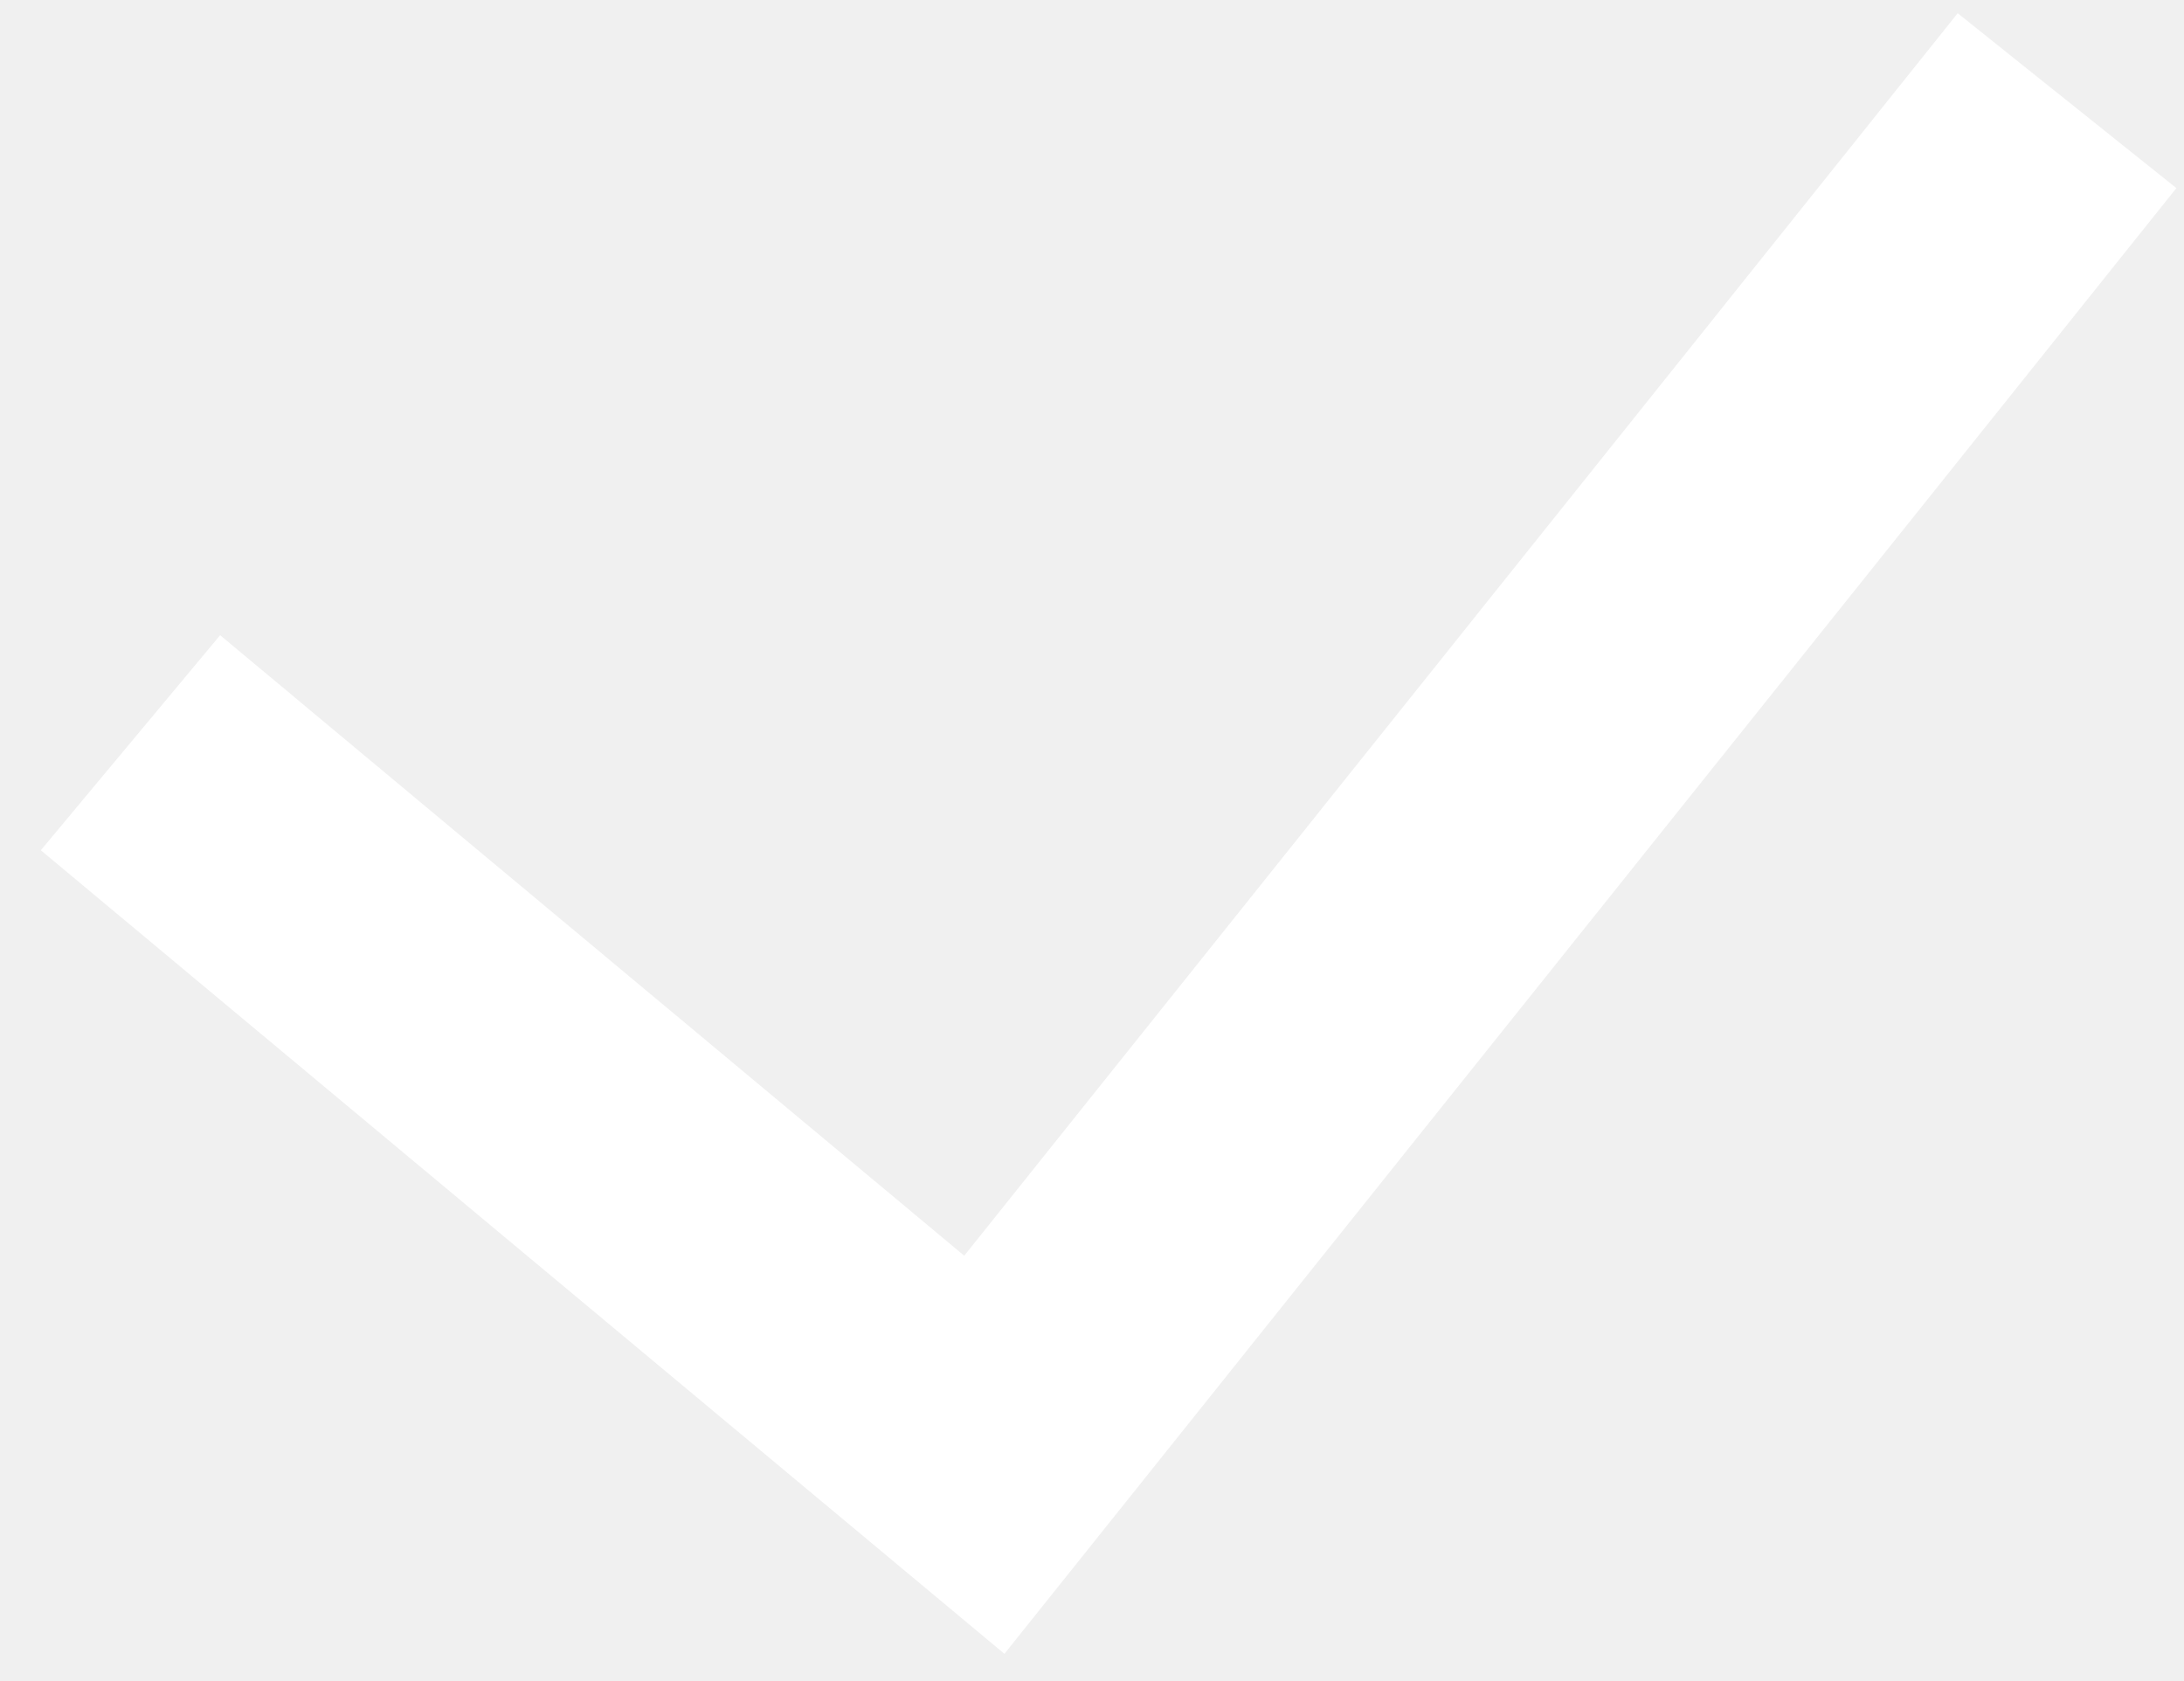
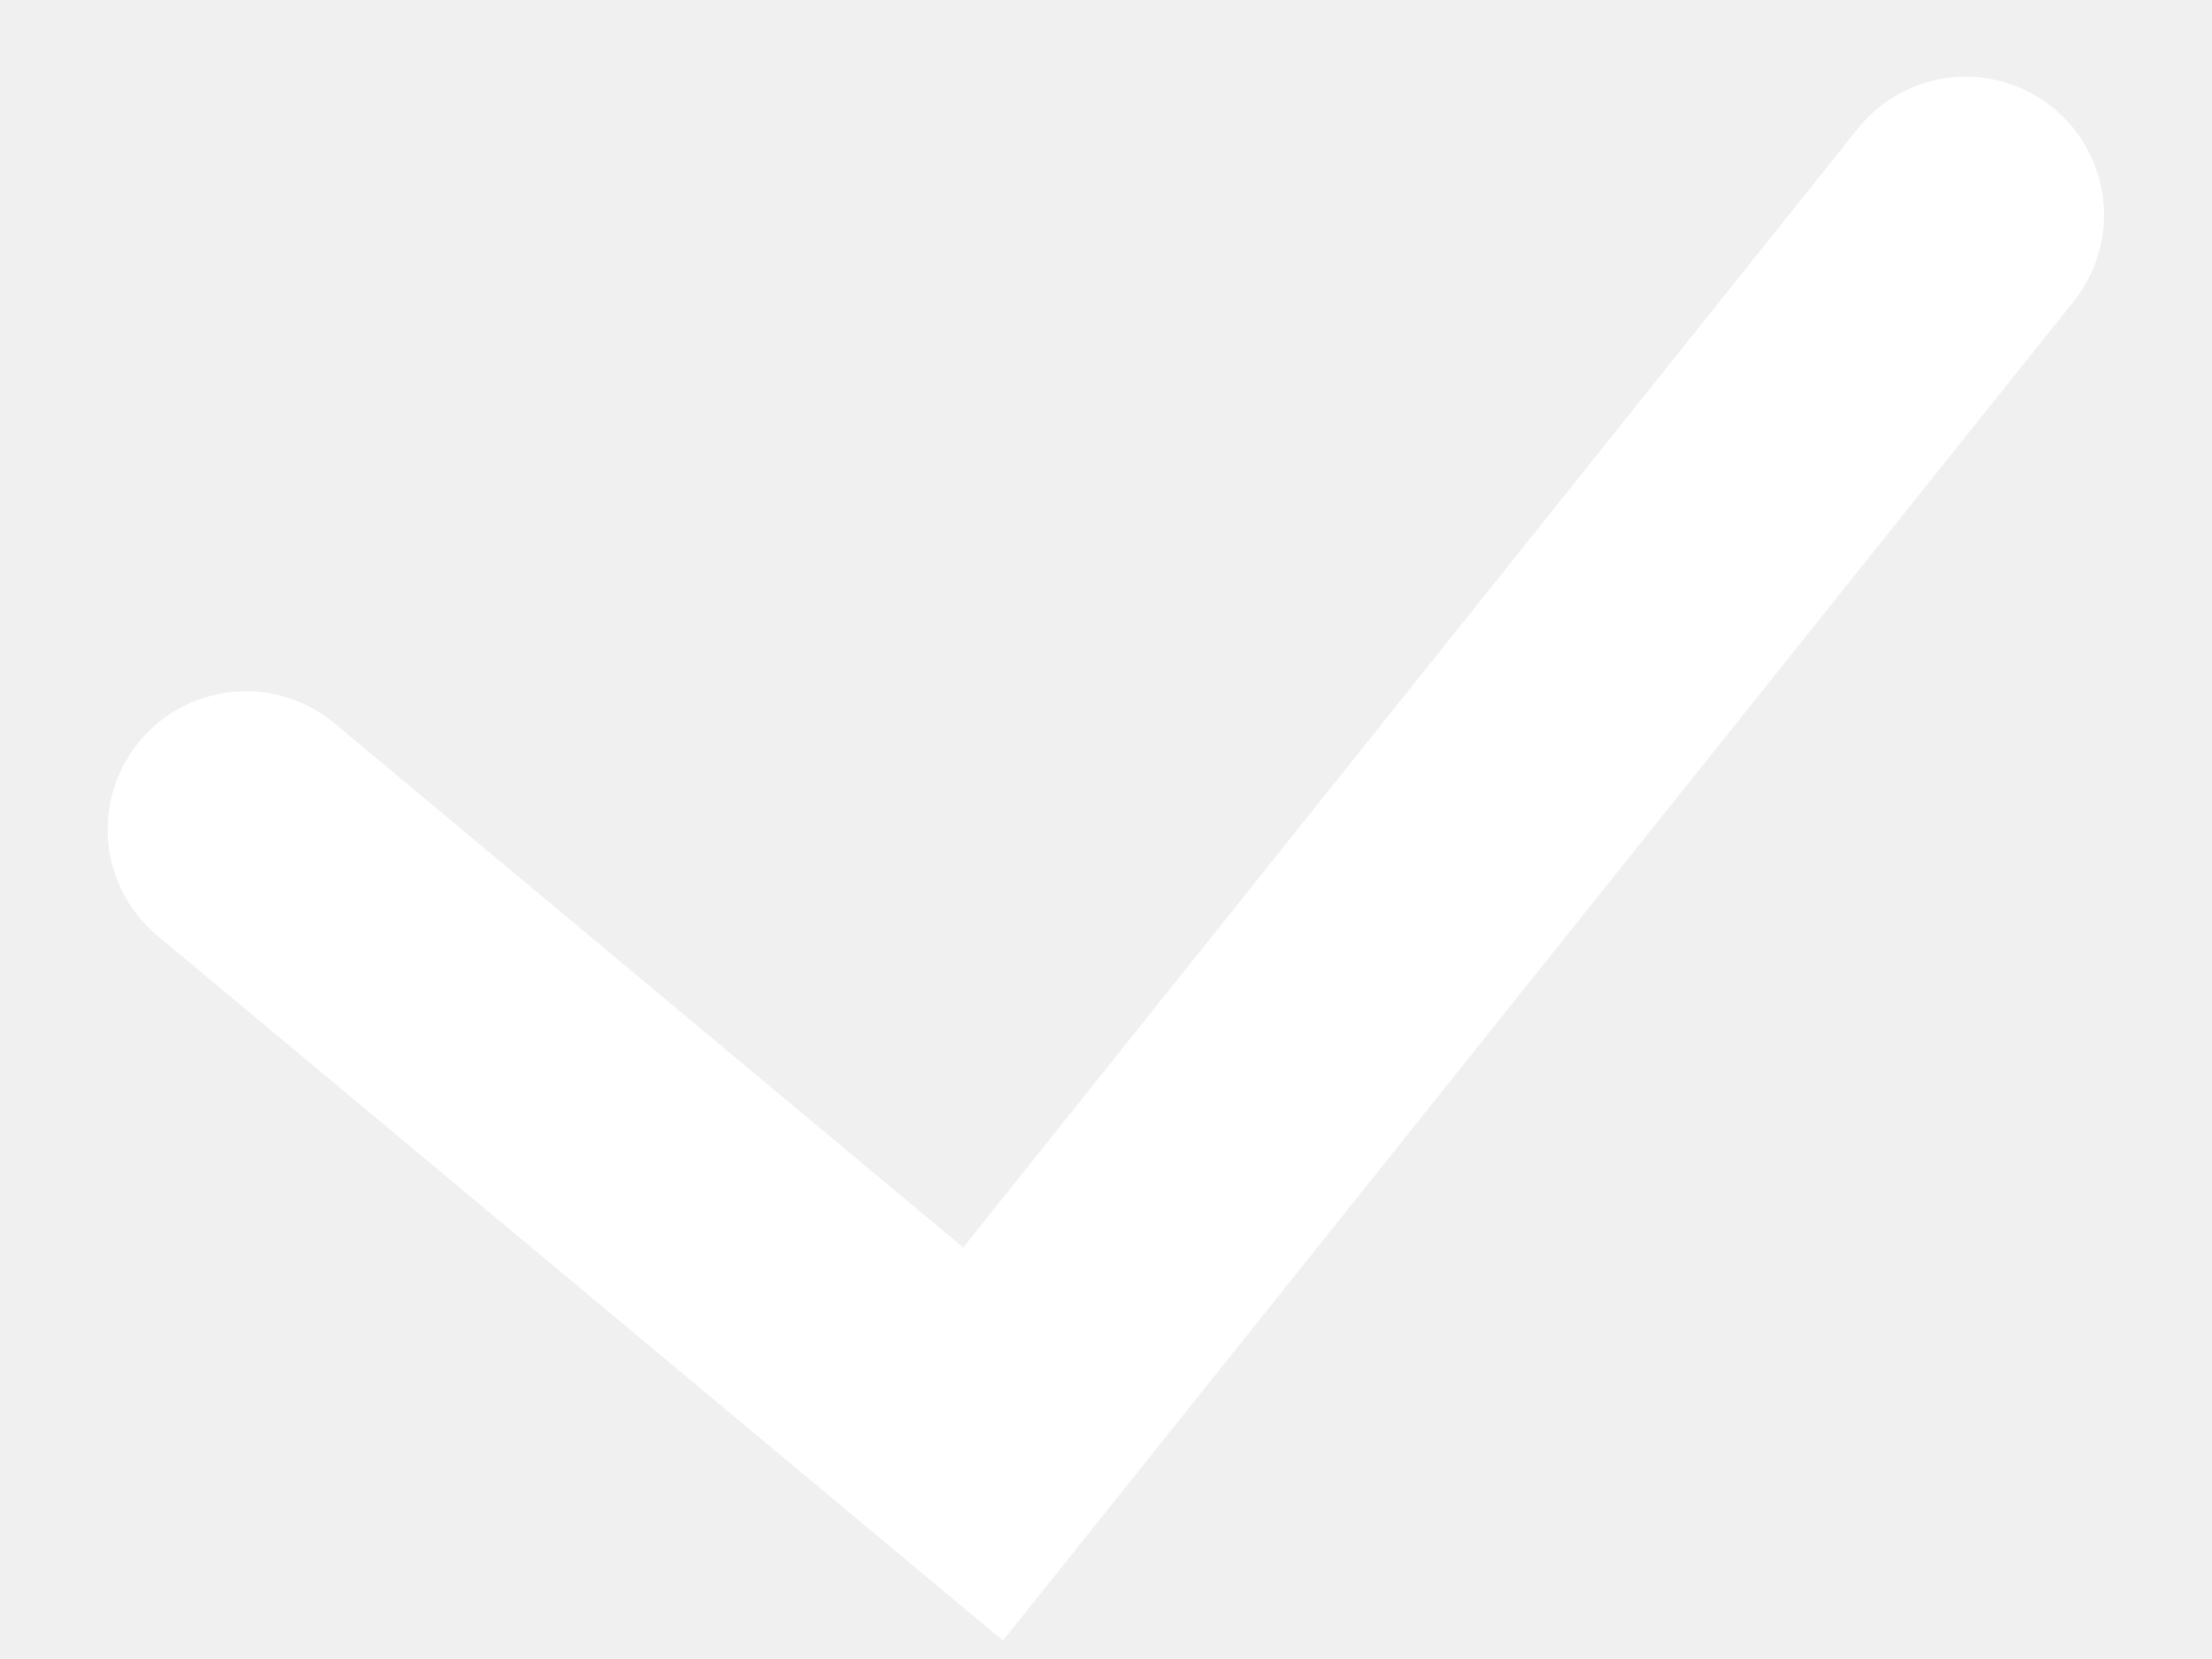
- <svg xmlns="http://www.w3.org/2000/svg" id="body_1" width="13" height="10">
-   <g transform="matrix(0.8333334 0 0 0.8333334 0.2500002 -0)">
-     <path d="M1.4 5.945L6.731 10.39L13.84 1.5" stroke="#FFFFFF" stroke-width="2" stroke-linecap="square" fill="none" />
-   </g>
+ <svg xmlns="http://www.w3.org/2000/svg" width="16" height="12" viewBox="0 0 16 12" fill="none">
+   <path d="M1.779 6L7.111 10.445L14.219 1.555" stroke="white" stroke-width="2" stroke-linecap="round" />
</svg>
